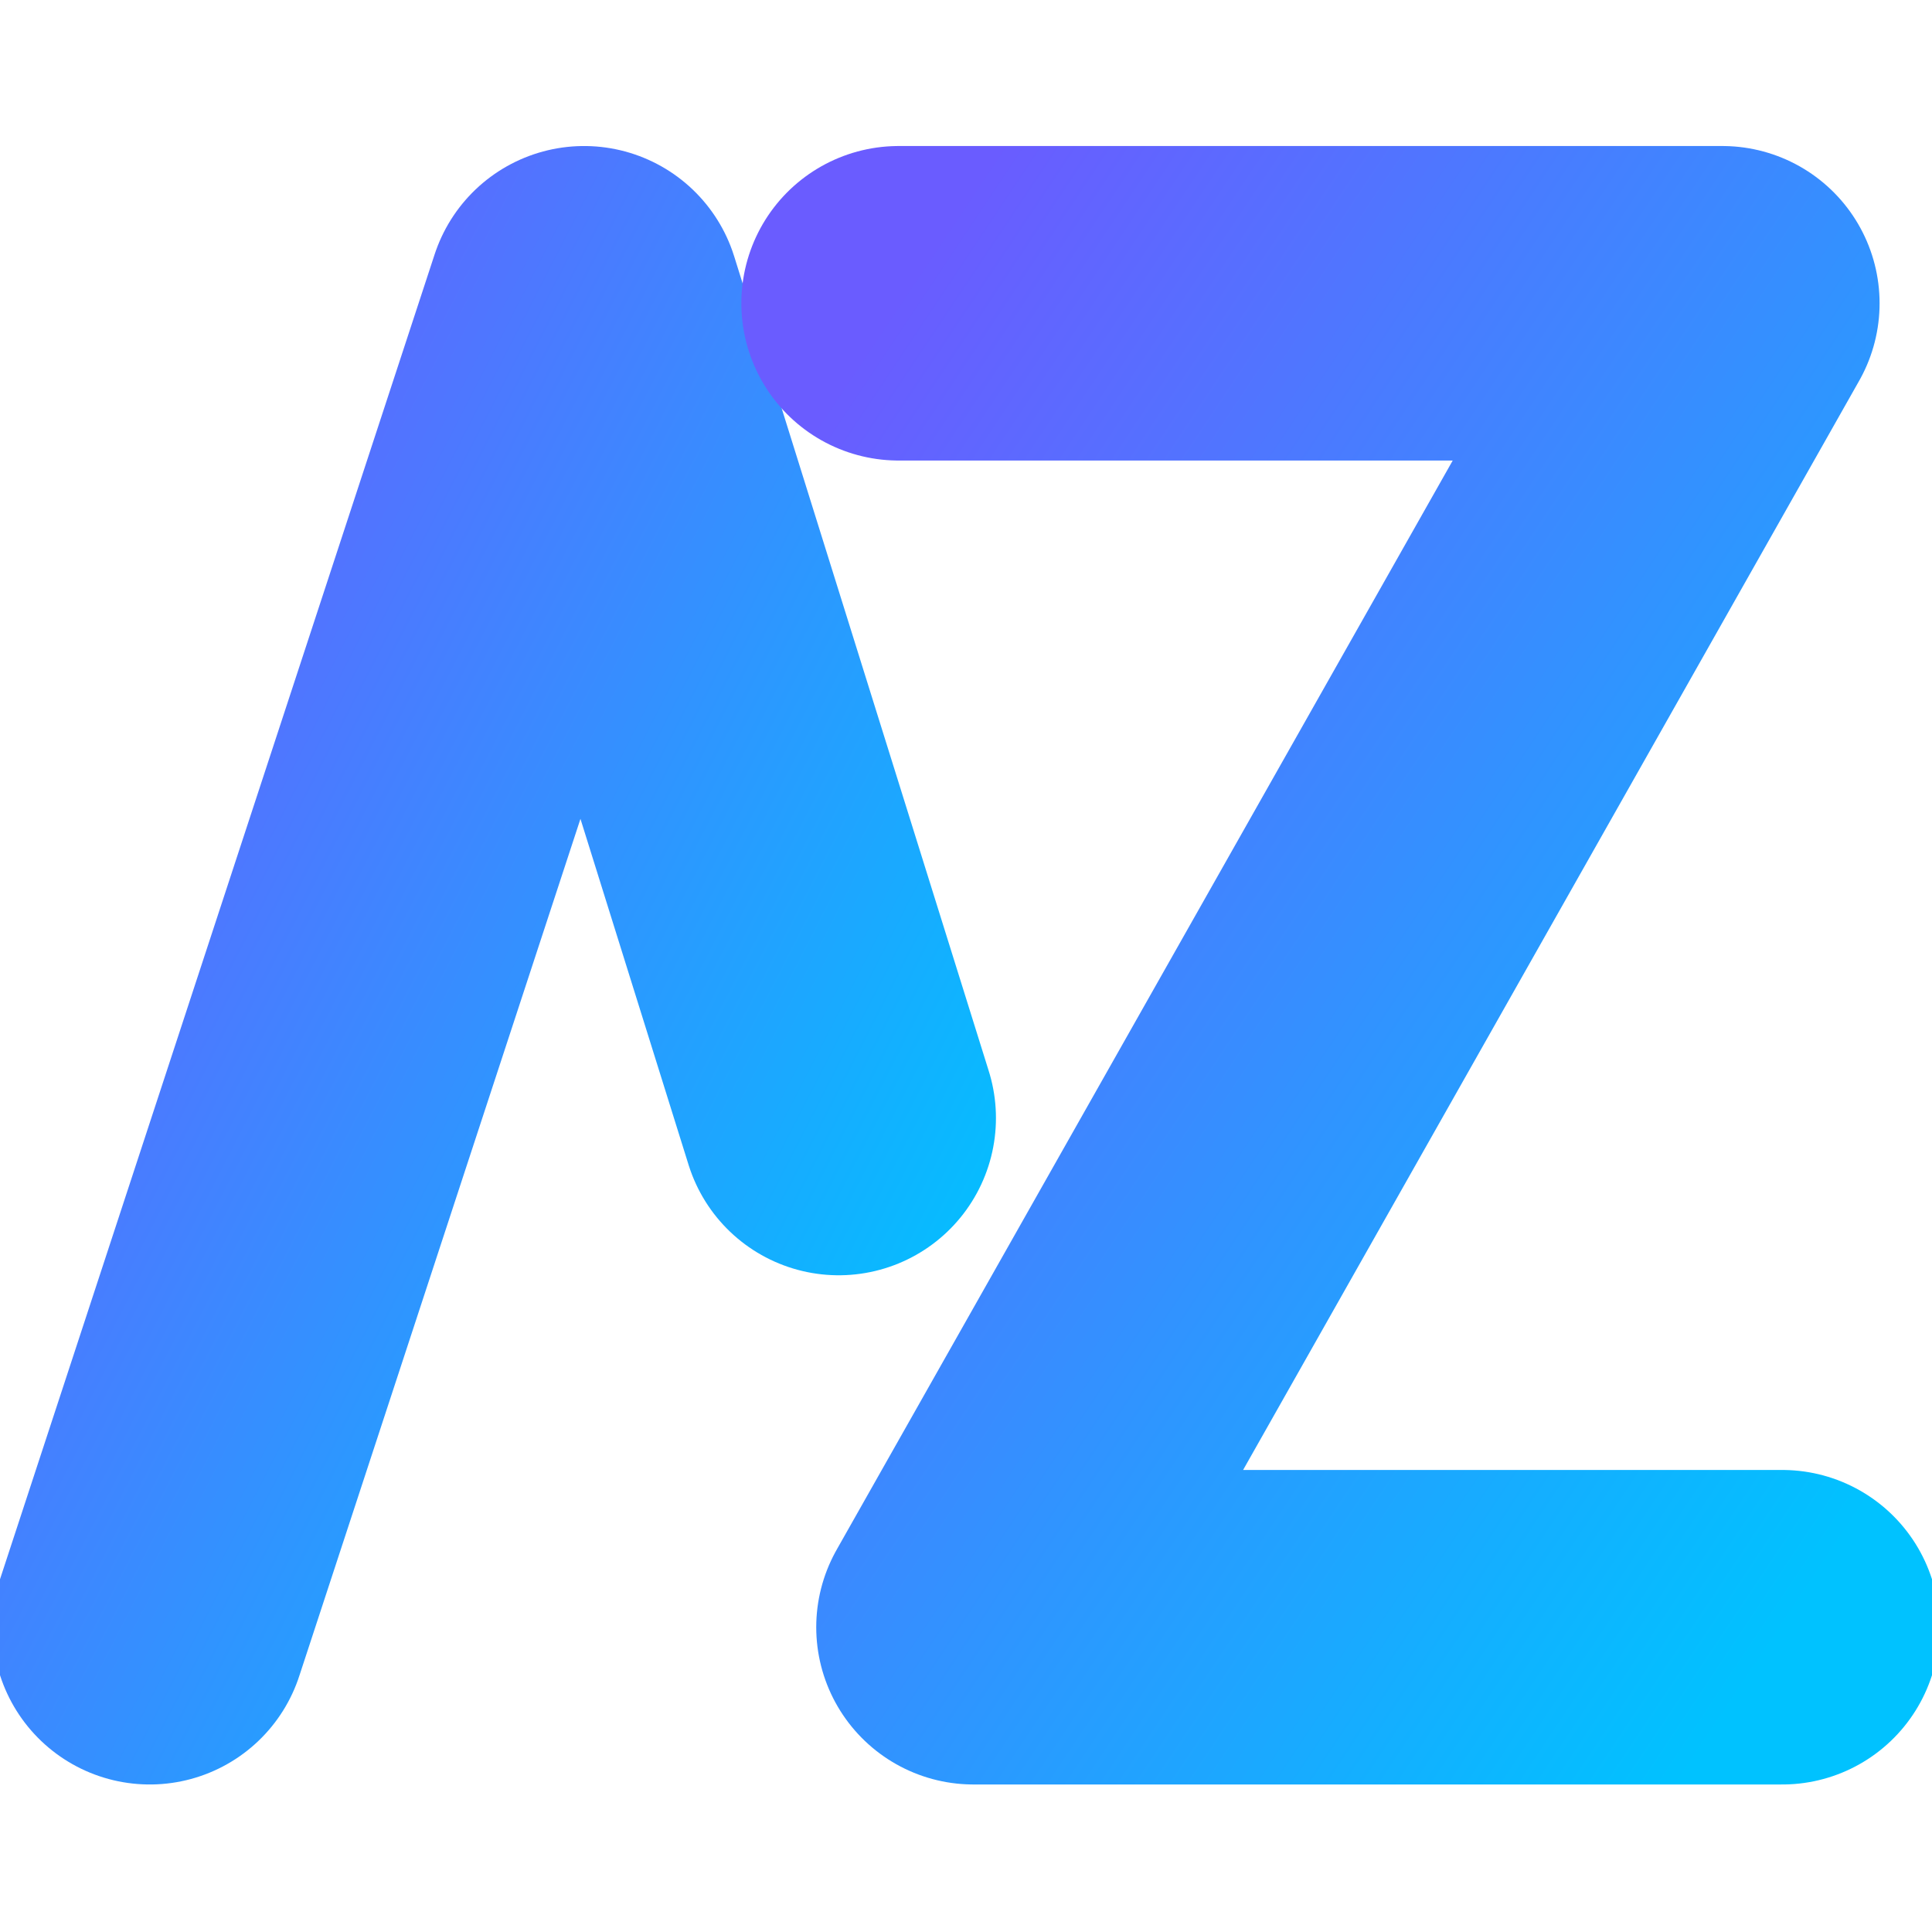
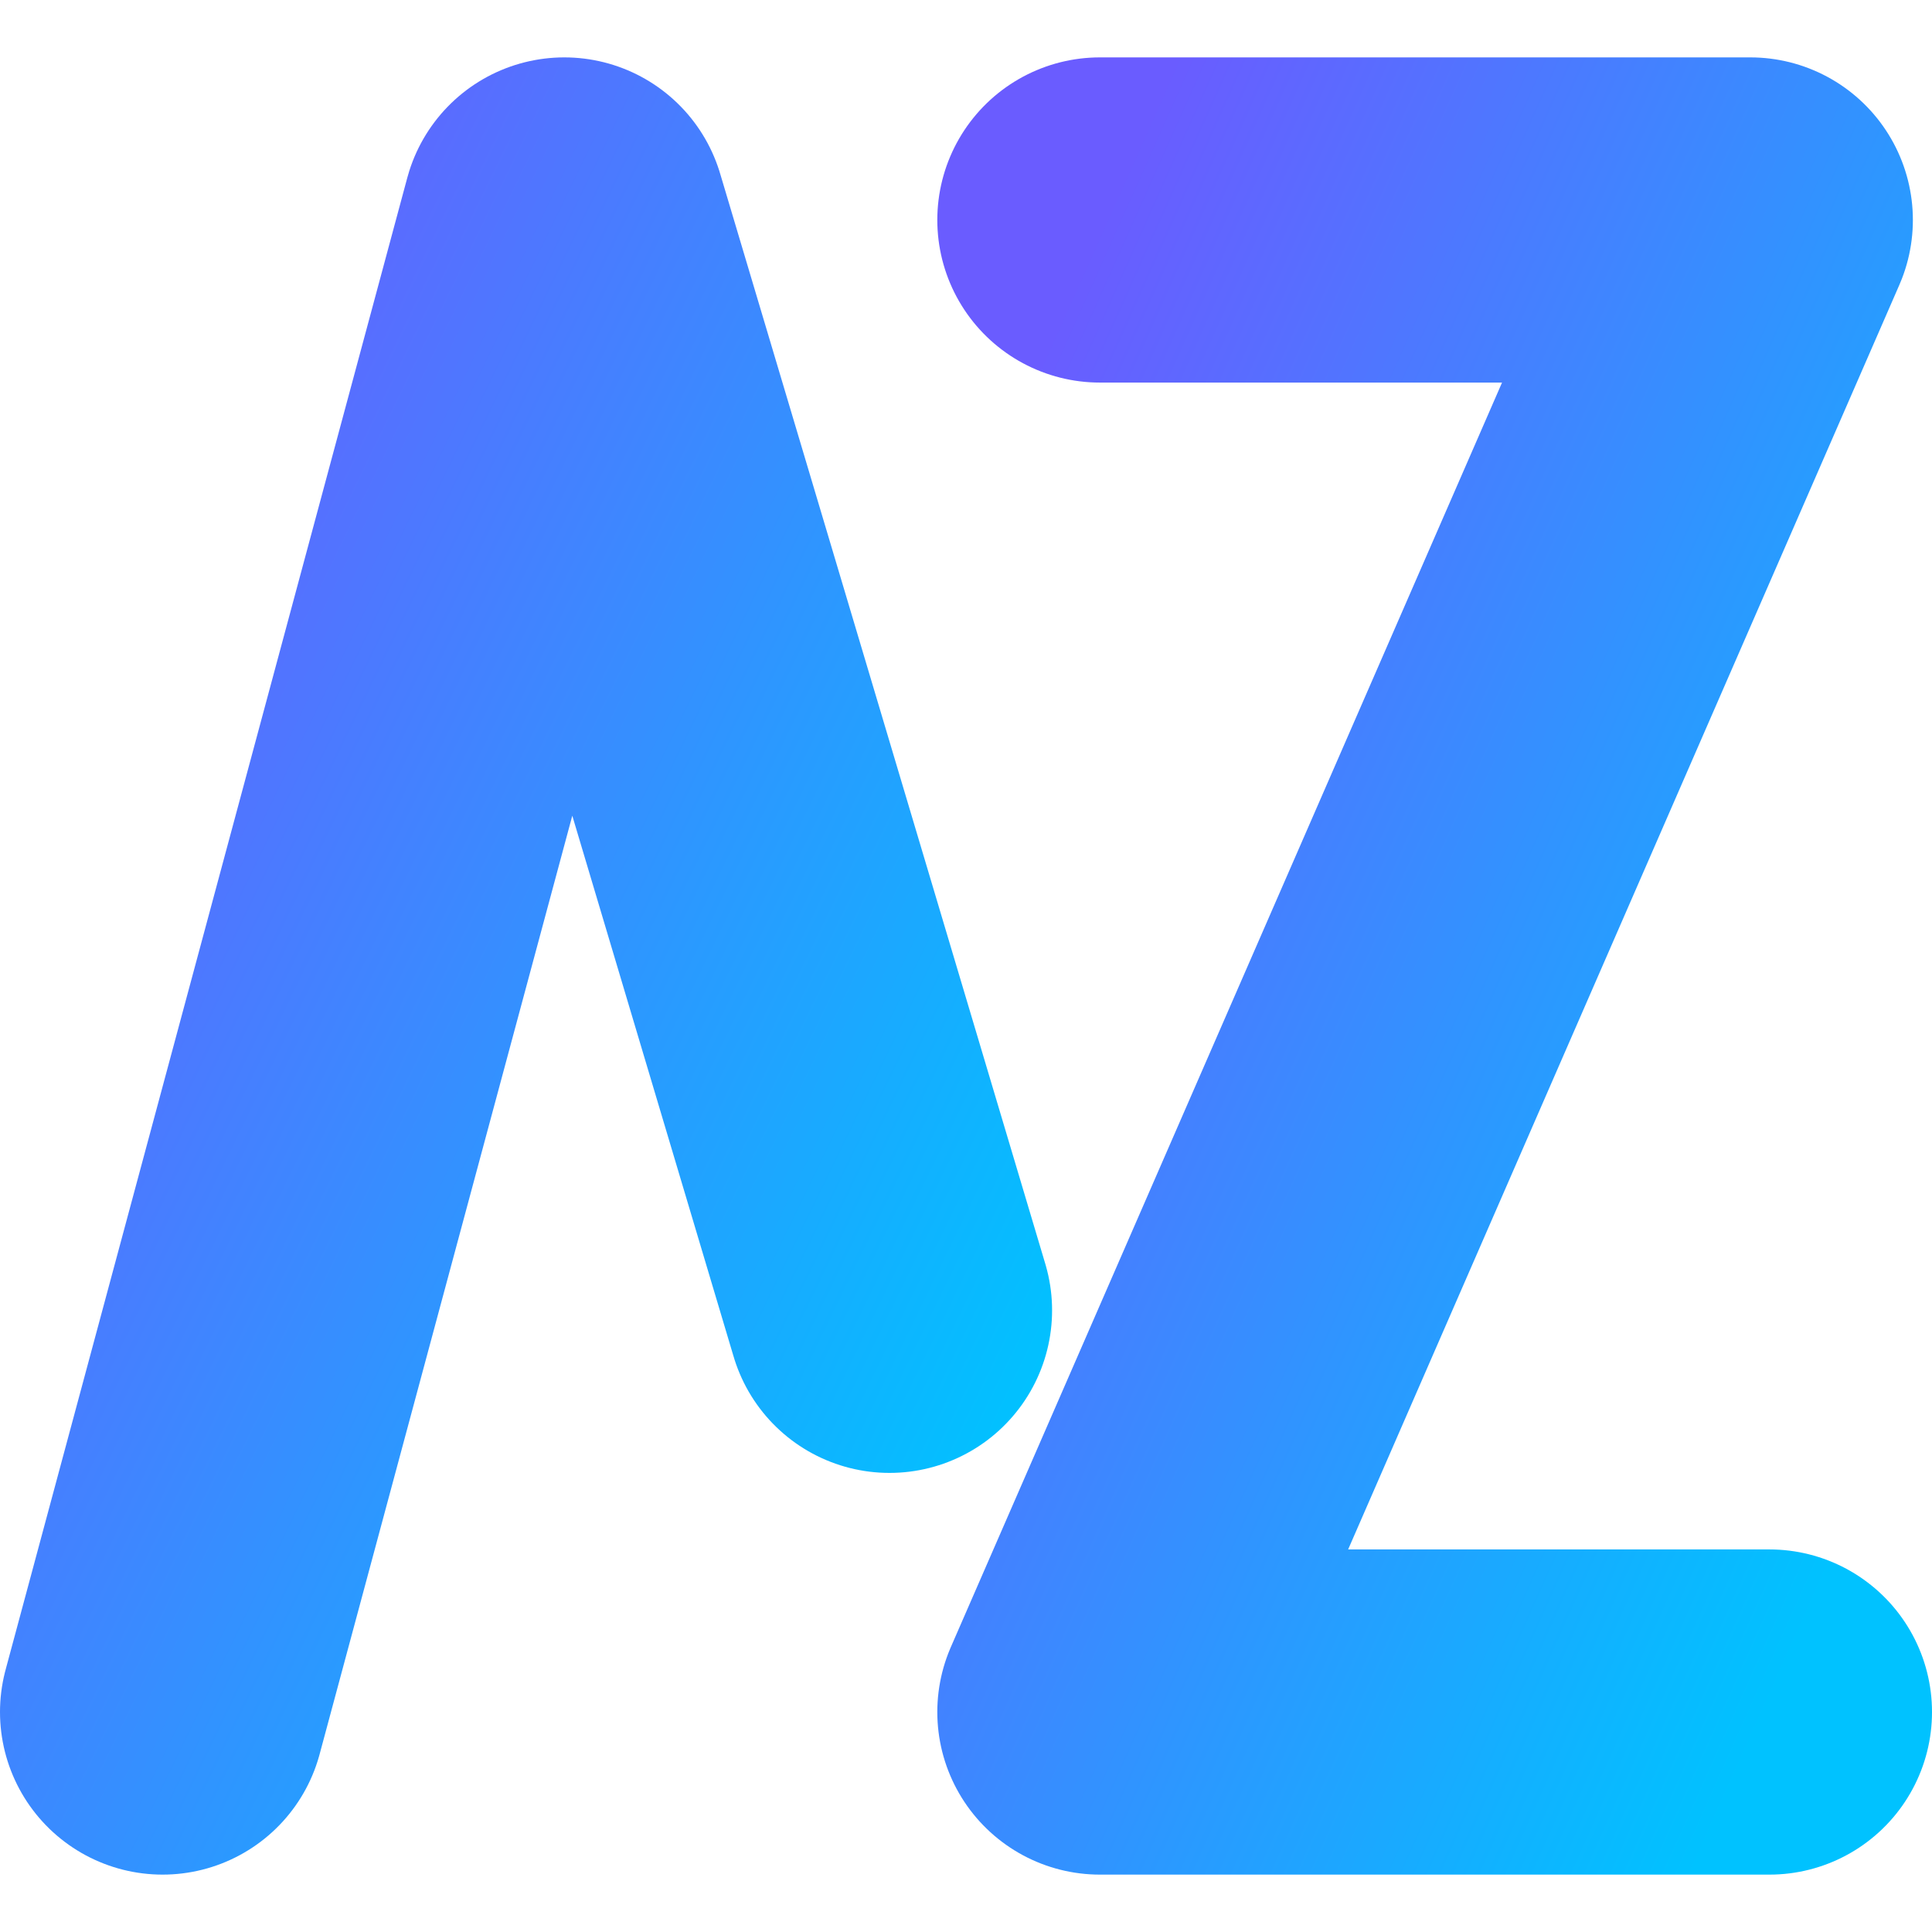
- <svg xmlns="http://www.w3.org/2000/svg" viewBox="2 -4.5 258 258" width="64" height="64">
+ <svg xmlns="http://www.w3.org/2000/svg" viewBox="0.5 1.5 101 101" width="64" height="64">
  <defs>
    <linearGradient id="g" x1="0" y1="0" x2="1" y2="1">
      <stop offset="0" stop-color="#6A5CFF" />
      <stop offset="1" stop-color="#00C2FF" />
    </linearGradient>
  </defs>
-   <g fill="none" stroke="url(#g)" stroke-width="42" stroke-linecap="round" stroke-linejoin="round">
-     <path d="M22 212.8 L80 36 L114 144.8" />
-     <path d="M122 36 H232 L132 212.8 H240" />
+   <g fill="none" stroke="url(#g)" stroke-width="17" stroke-linecap="round" stroke-linejoin="round">
+     <path d="M9 91 L30 13 L47 70" />
+     <path d="M58 13 H92 L58 91 H93" />
  </g>
</svg>
